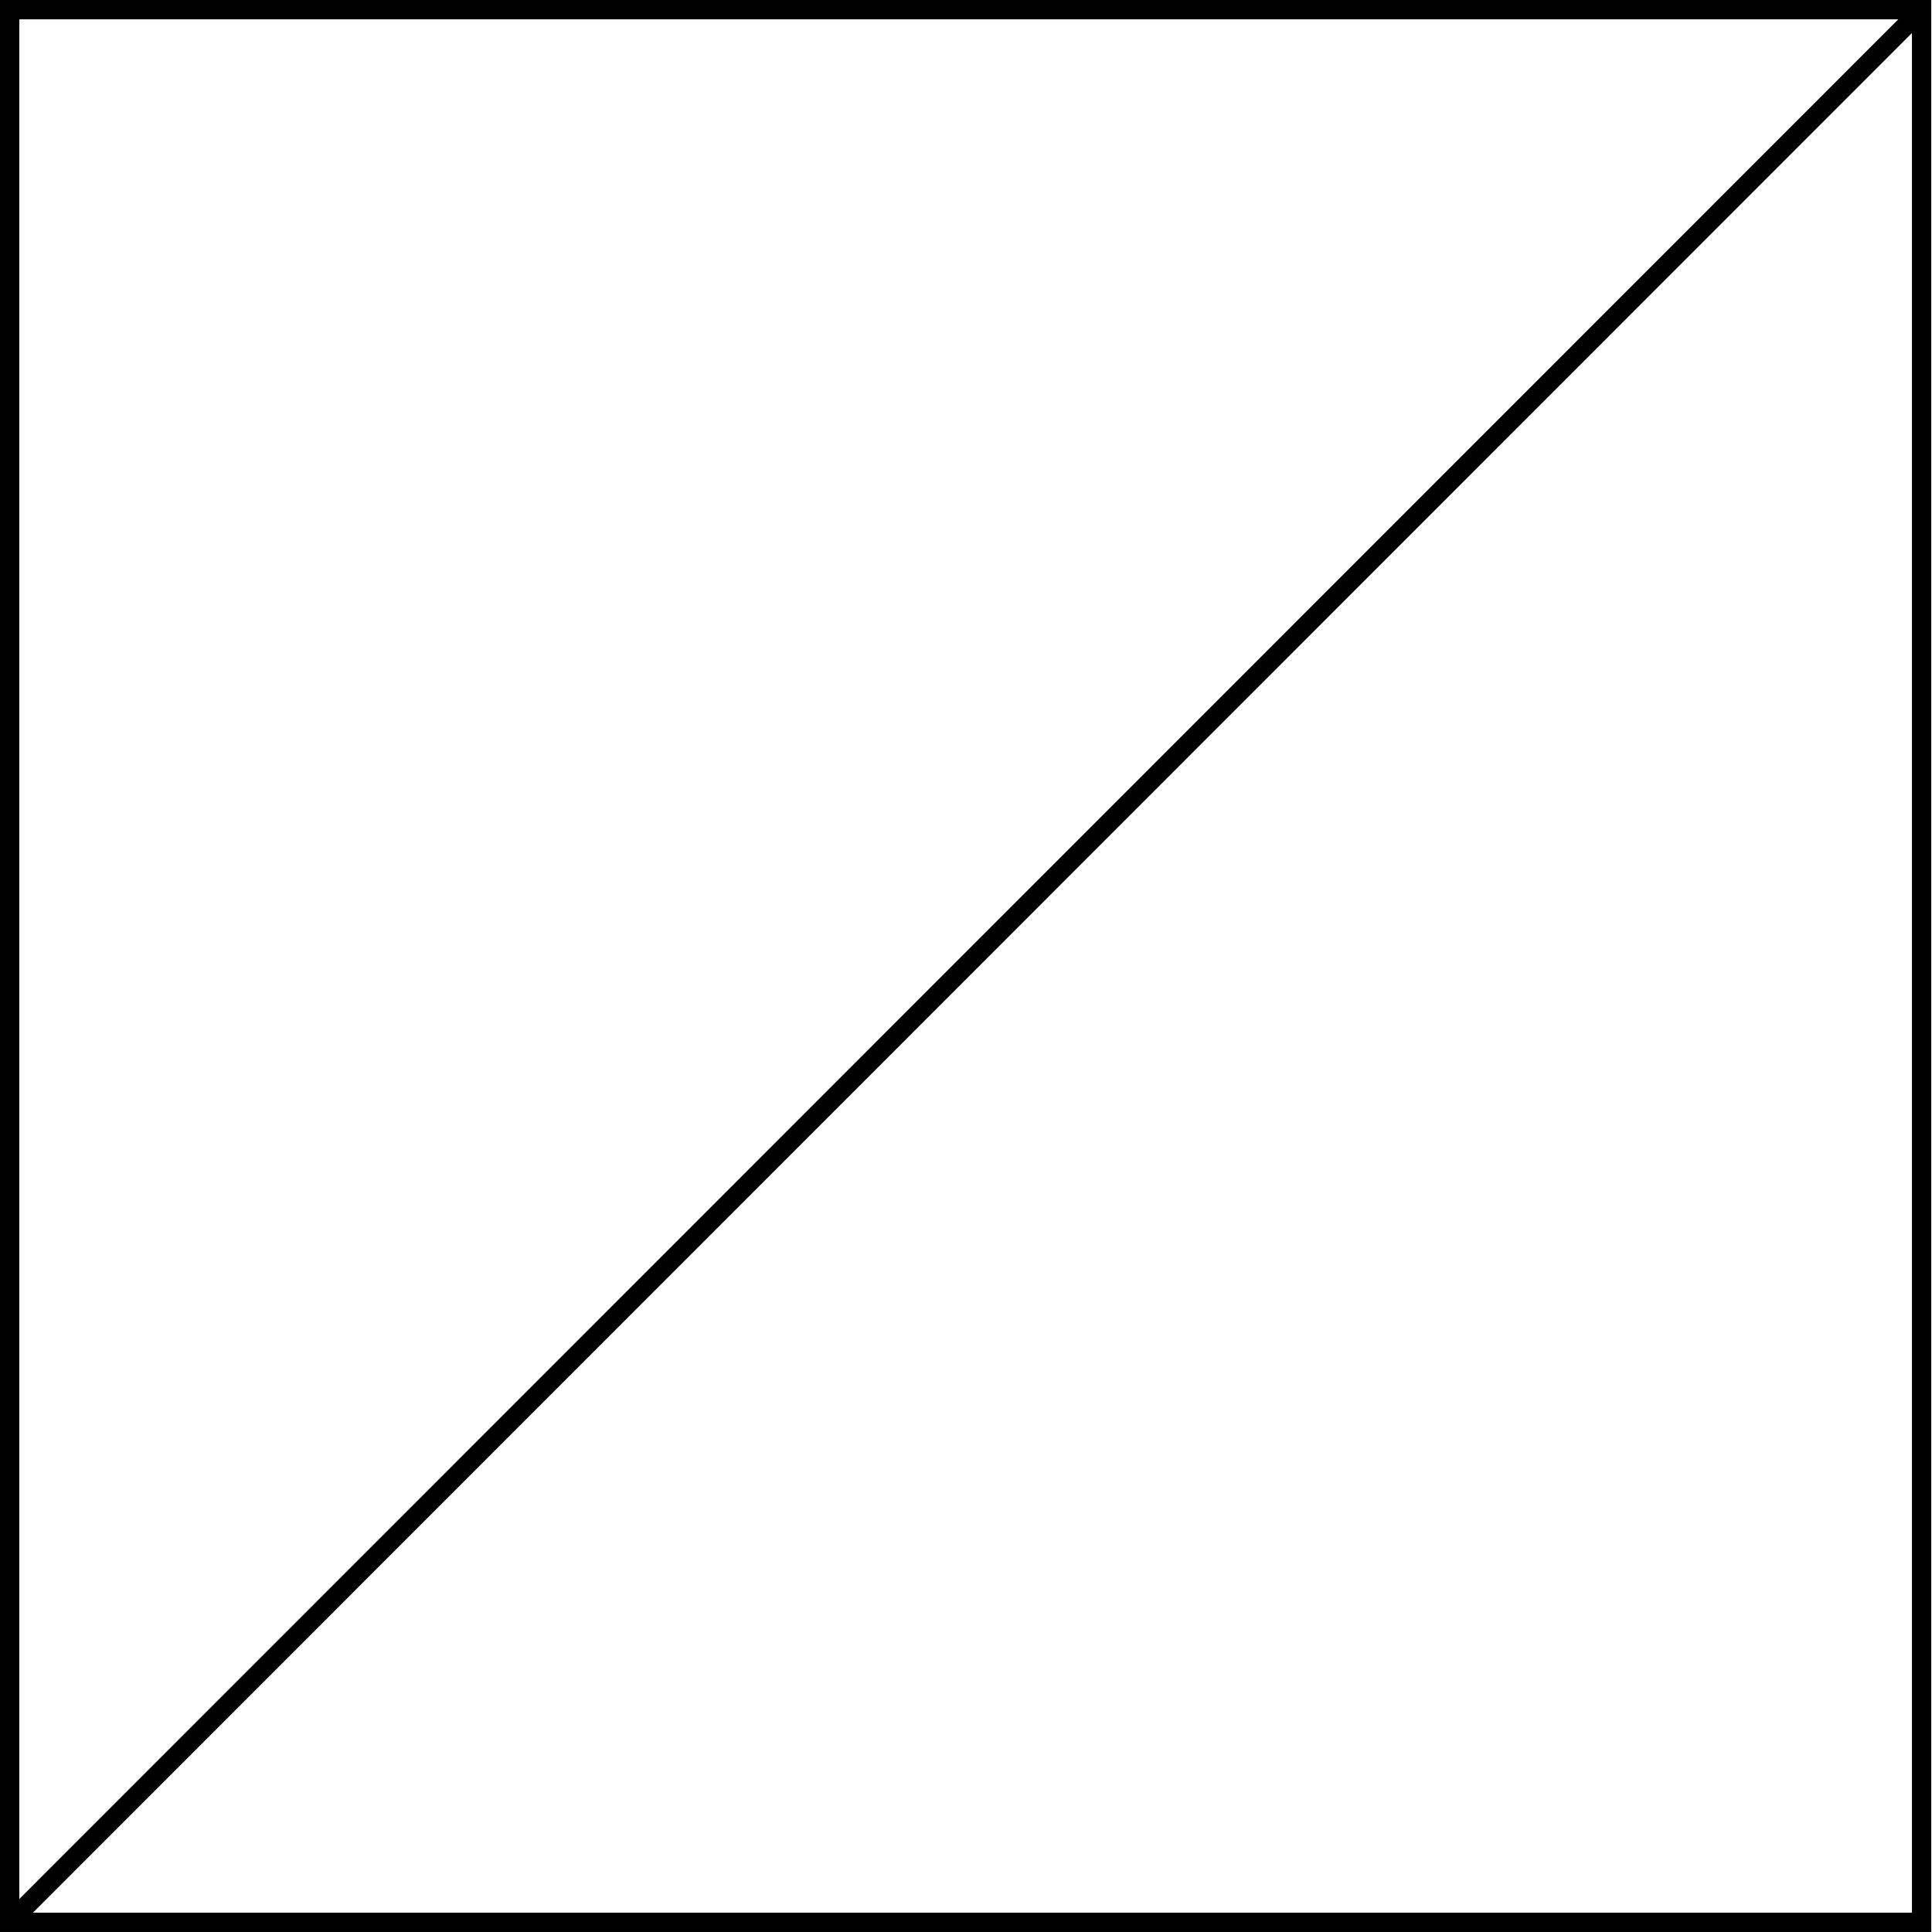
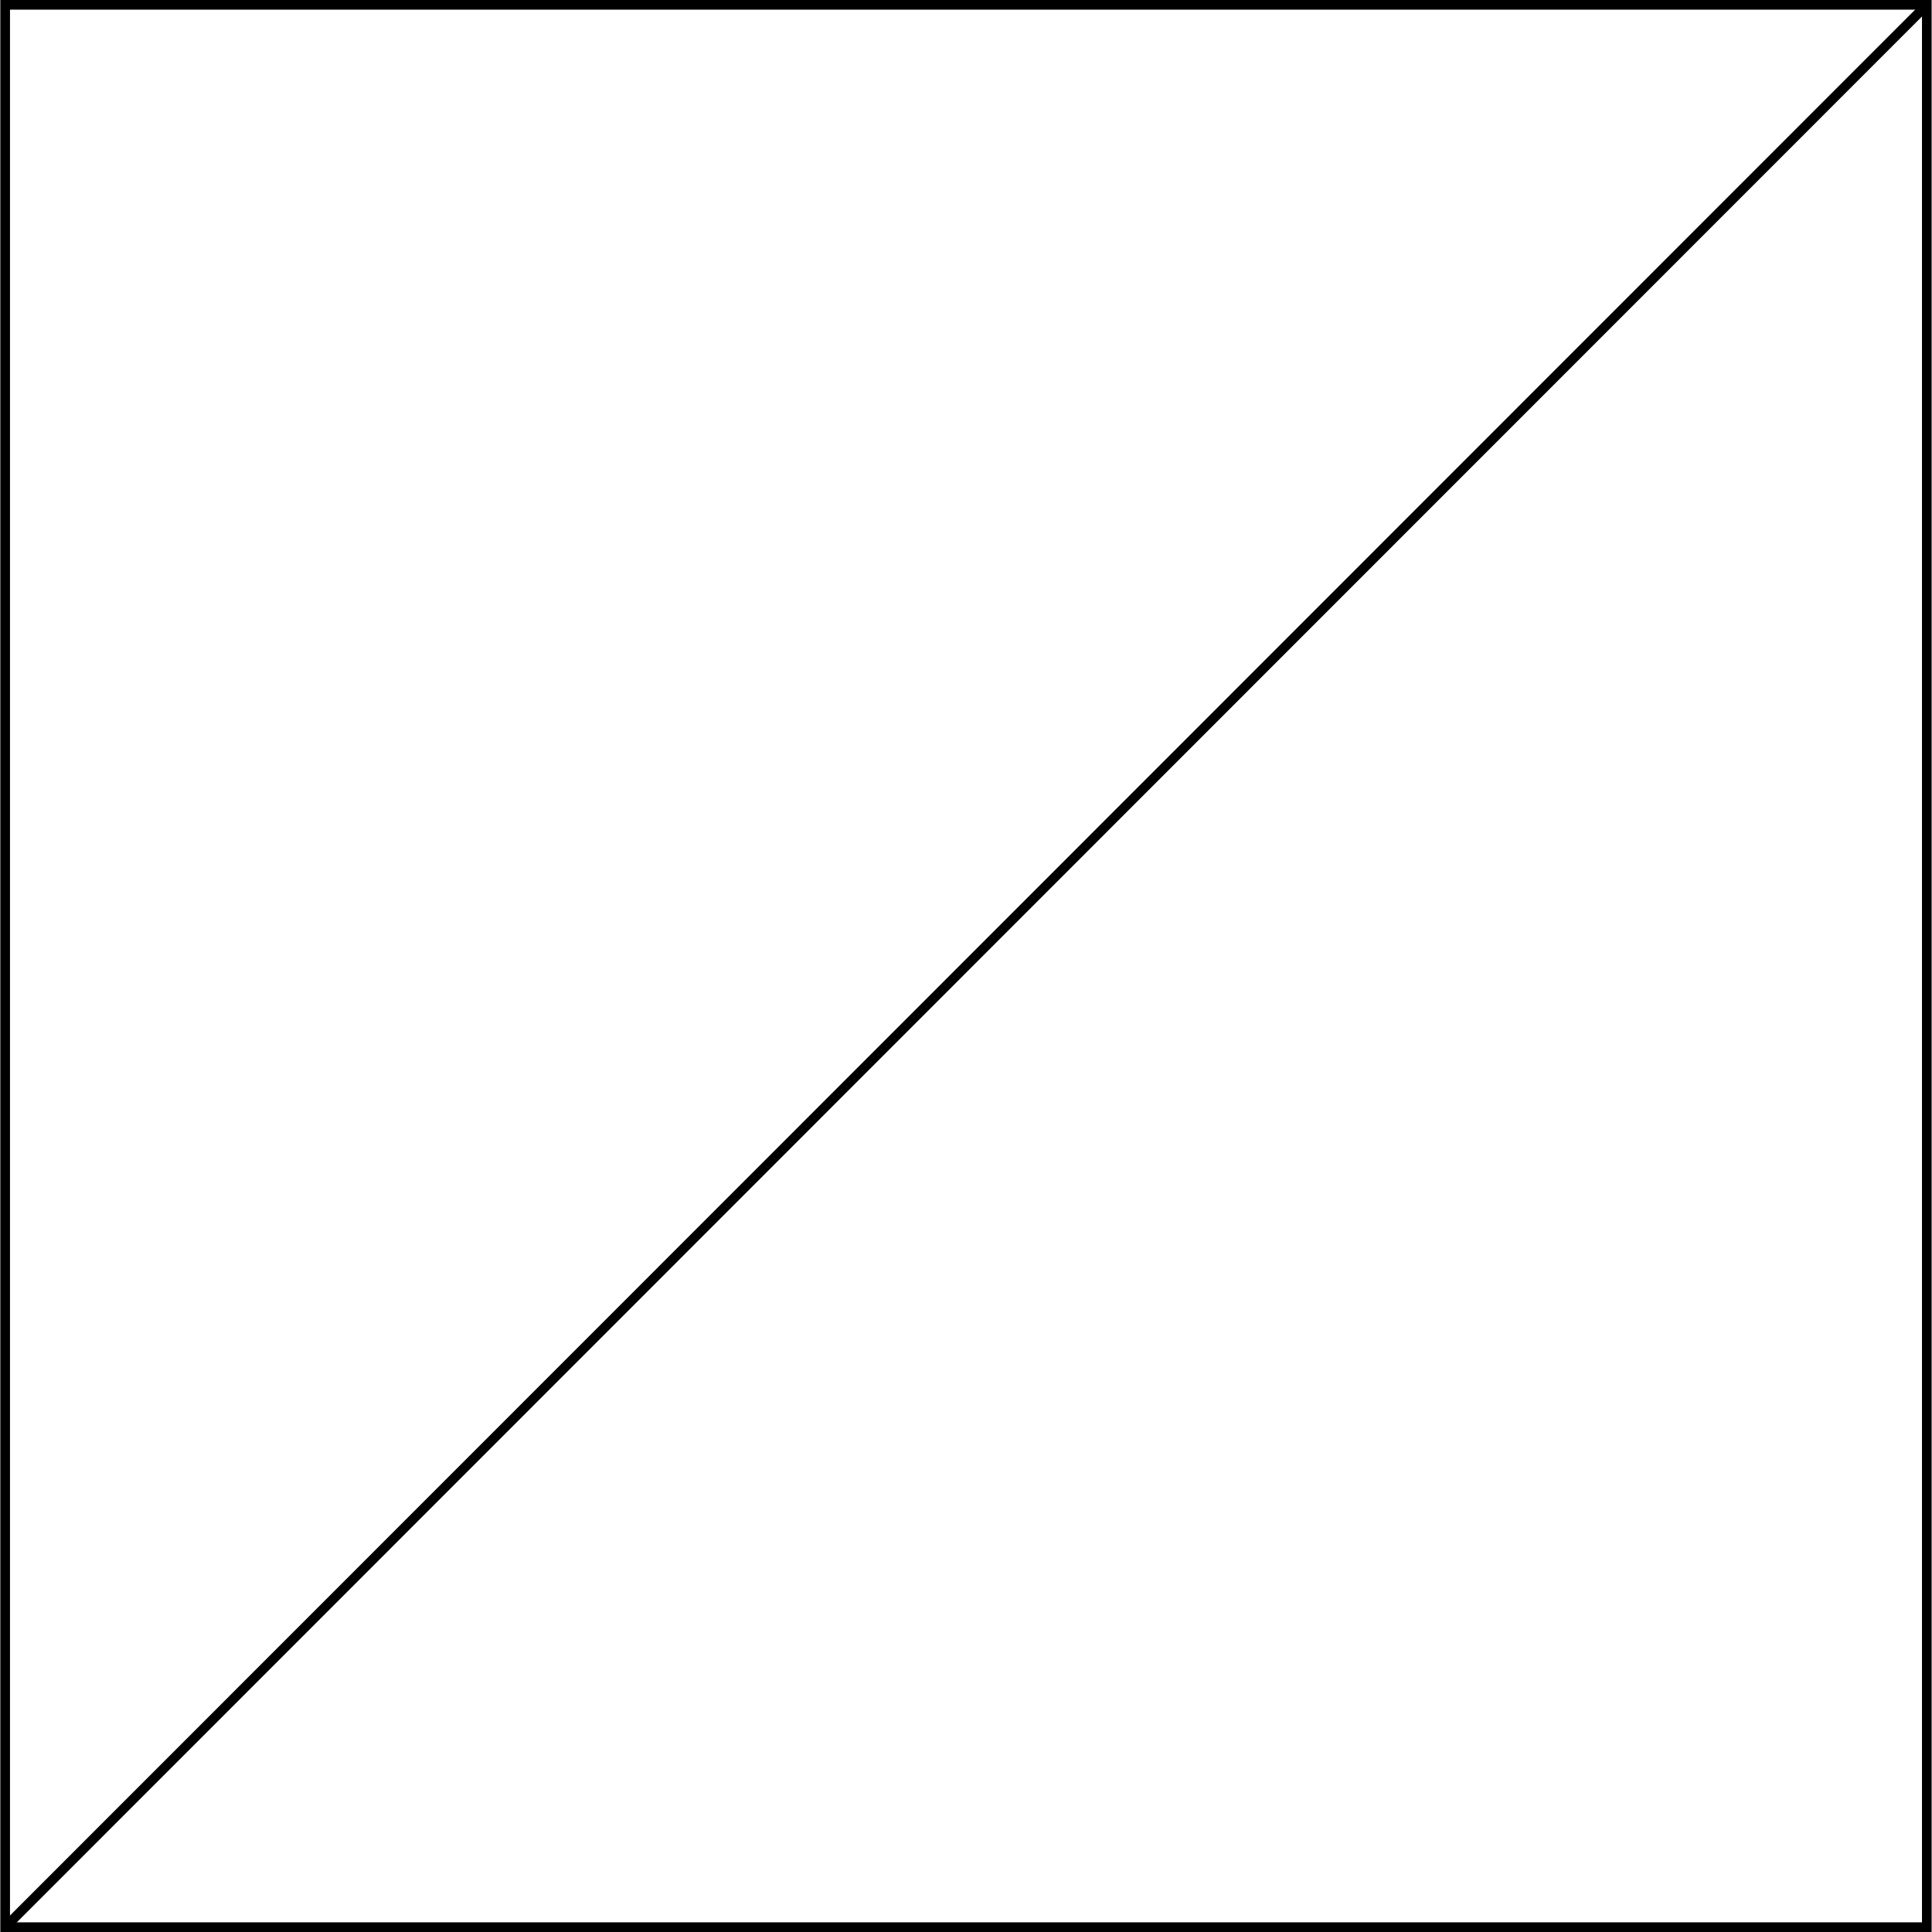
- <svg xmlns="http://www.w3.org/2000/svg" width="264.569mm" height="264.667mm" viewBox="0 0 264.569 264.667" version="1.1" id="svg1671">
+ <svg xmlns="http://www.w3.org/2000/svg" width="200mm" height="200mm" viewBox="0 0 200 200" version="1.1" id="svg1671">
  <defs id="defs1668">
    <clipPath id="clipId0">
      <path d="M 0,768 H 1024 V 0 H 0 Z" id="path2" />
    </clipPath>
  </defs>
-   <g id="layer1" transform="translate(-97.00853,-130.2779)" style="stroke:#000000;stroke-opacity:1;fill:none">
-     <g clip-path="url(#clipId0)" fill="none" stroke="#7fbfff" stroke-width="0.002" id="g716" transform="matrix(12.06522,0,0,11.32473,-6319.258,-2178.124)" style="stroke:#000000;stroke-width:0.226;stroke-miterlimit:4;stroke-dasharray:none;stroke-opacity:1;fill:none">
-       <path id="polyline710" style="stroke-width:10;stroke:#000000;stroke-opacity:1;fill:none" d="M 1361.594,497.389 371.646,1487.703 Z" transform="matrix(0.02192942,0,0,0.02336332,523.758,192.3333)" />
-       <path id="polyline712" style="stroke-width:10;stroke:#000000;stroke-opacity:1;fill:none" d="M 371.646,497.389 V 1487.703 H 1361.594 V 497.389 Z" transform="matrix(0.02192942,0,0,0.02336332,523.758,192.3333)" />
+   <g id="layer1" transform="matrix(0.7594883,0,0,0.7594819,-74.14553,-99.44841)" style="fill:none;stroke:#000000;stroke-width:1.317;stroke-dasharray:none;stroke-opacity:1">
+     <g clip-path="url(#clipId0)" fill="none" stroke="#7fbfff" stroke-width="0.002" id="g716" transform="matrix(12.06522,0,0,11.32473,-6319.258,-2178.124)" style="fill:none;stroke:#000000;stroke-width:0.113;stroke-miterlimit:4;stroke-dasharray:none;stroke-opacity:1">
+       <path id="polyline710" style="fill:none;stroke:#000000;stroke-width:4.976;stroke-dasharray:none;stroke-opacity:1" d="M 1361.594,497.389 371.646,1487.703 Z" transform="matrix(0.02192942,0,0,0.02336332,523.758,192.3333)" />
+       <path id="polyline712" style="fill:none;stroke:#000000;stroke-width:4.976;stroke-dasharray:none;stroke-opacity:1" d="M 371.646,497.389 V 1487.703 H 1361.594 V 497.389 Z" transform="matrix(0.02192942,0,0,0.02336332,523.758,192.3333)" />
    </g>
  </g>
</svg>
